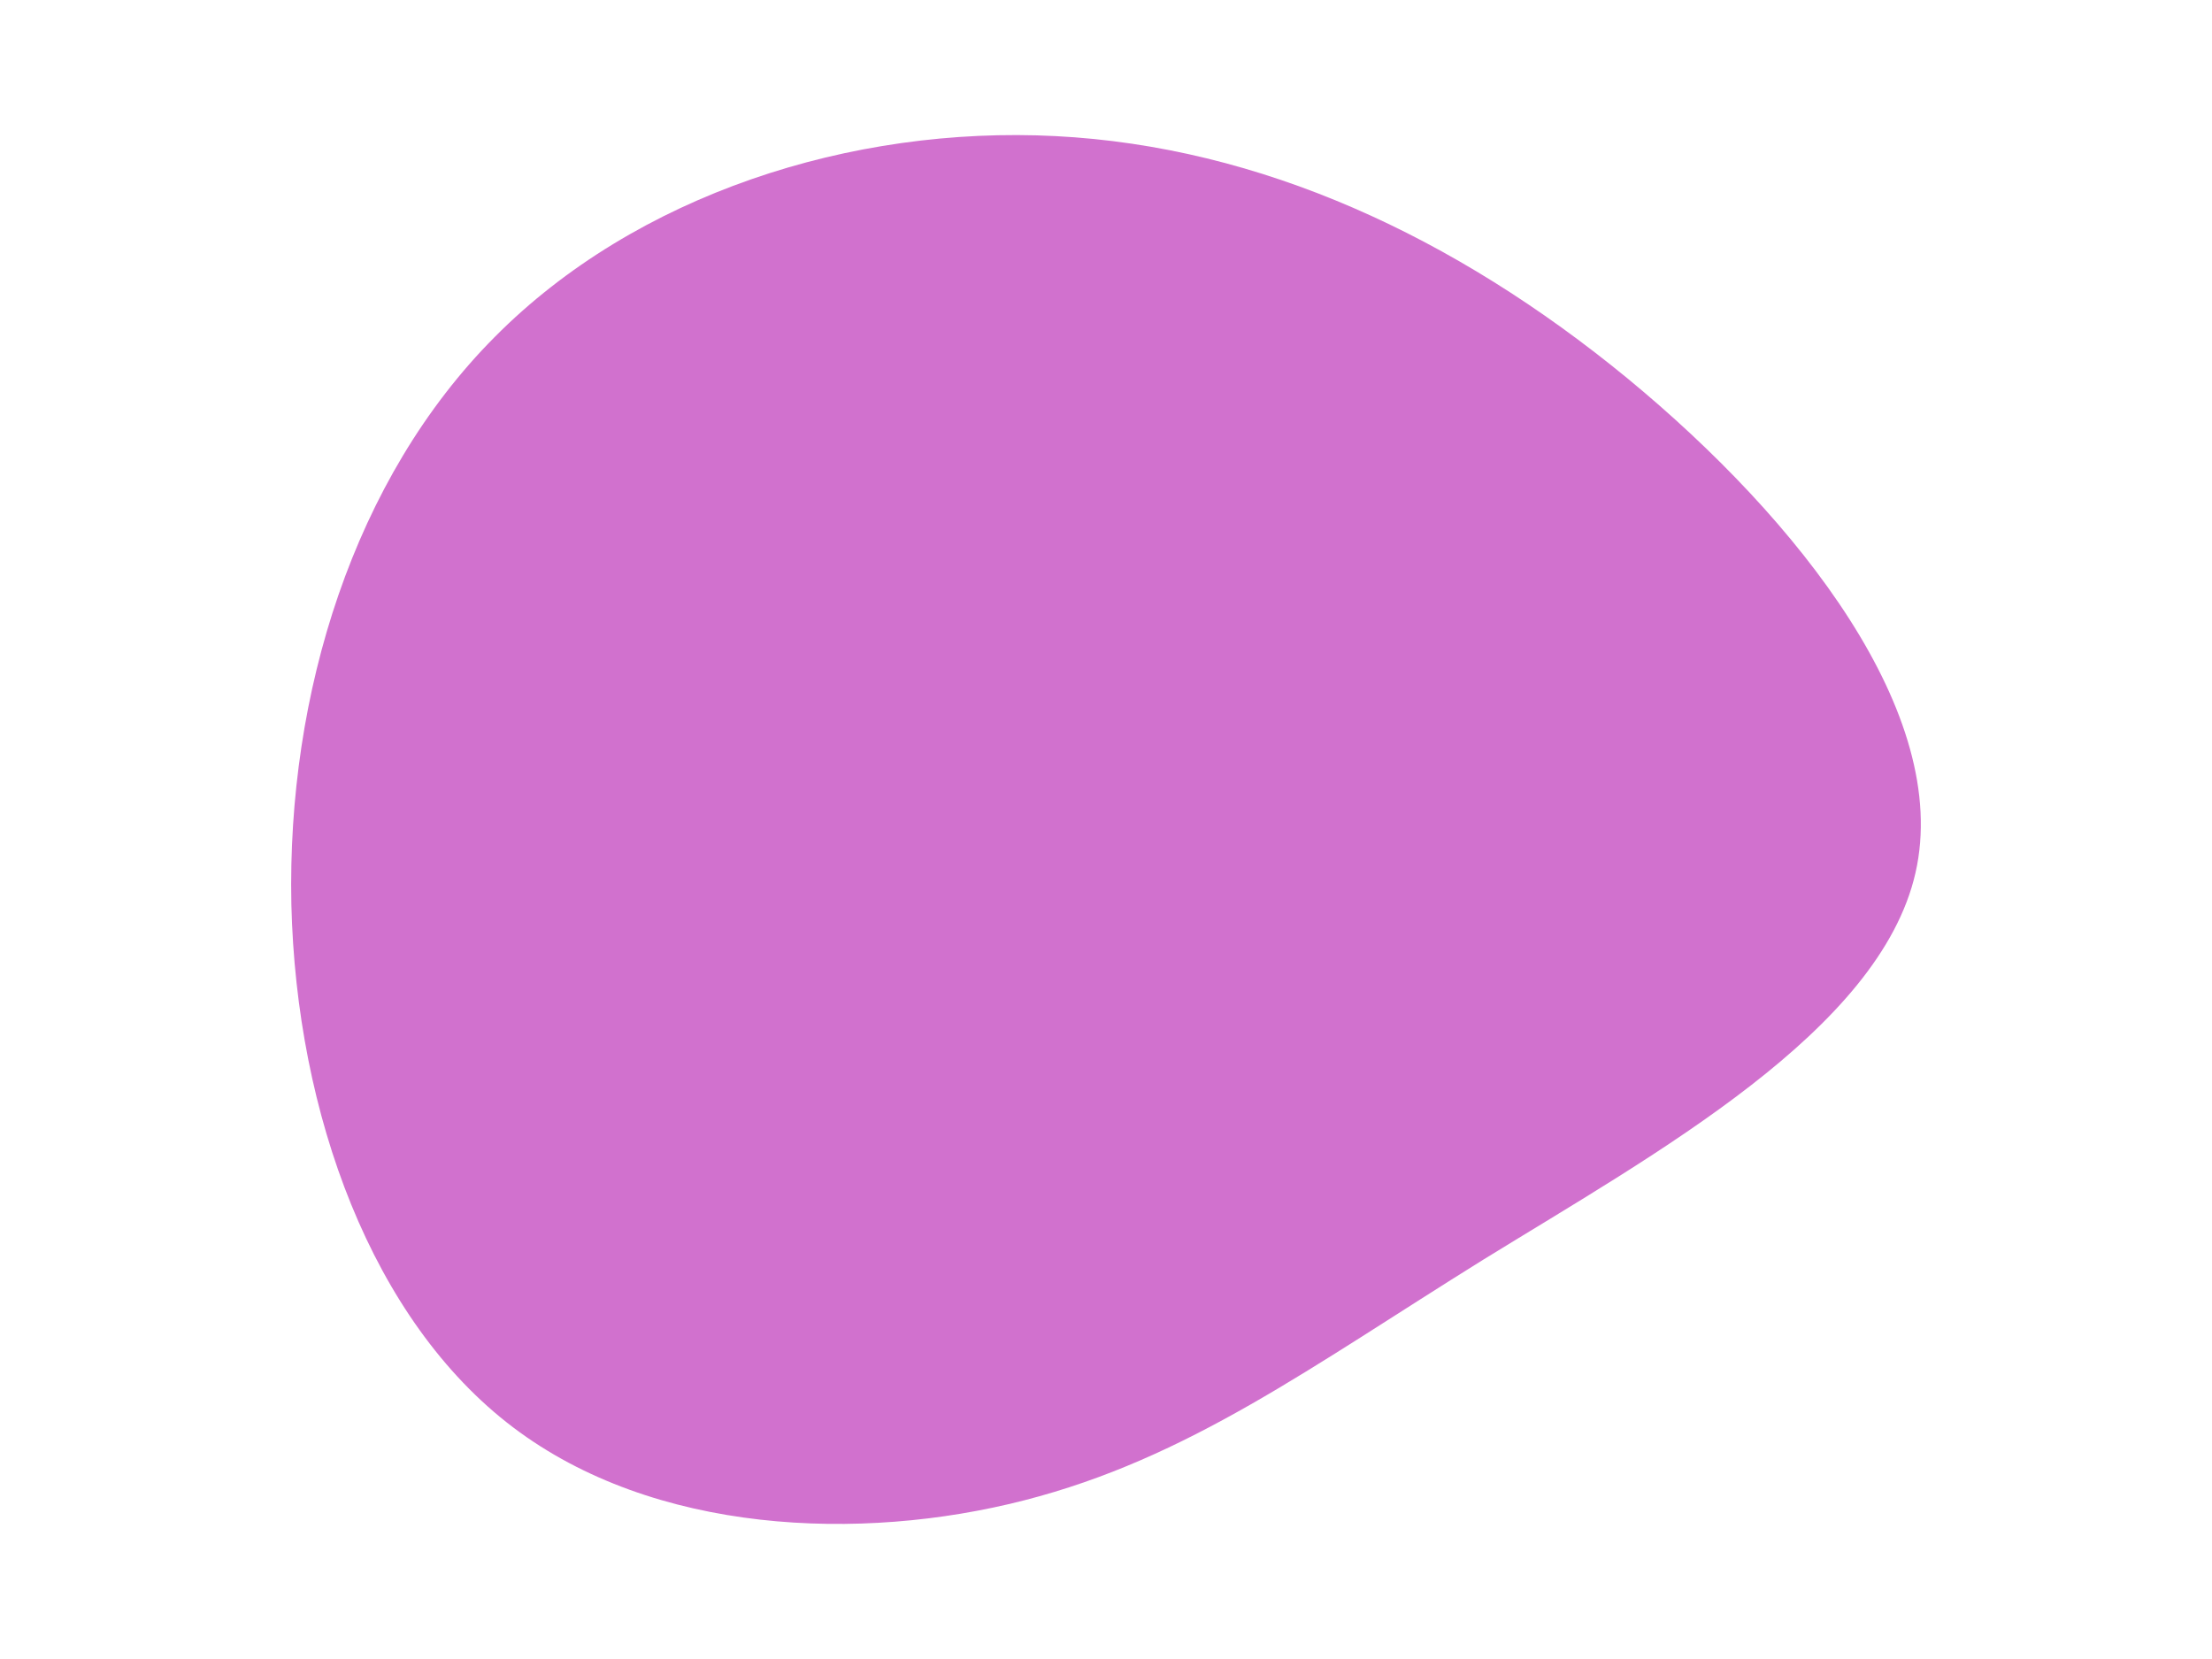
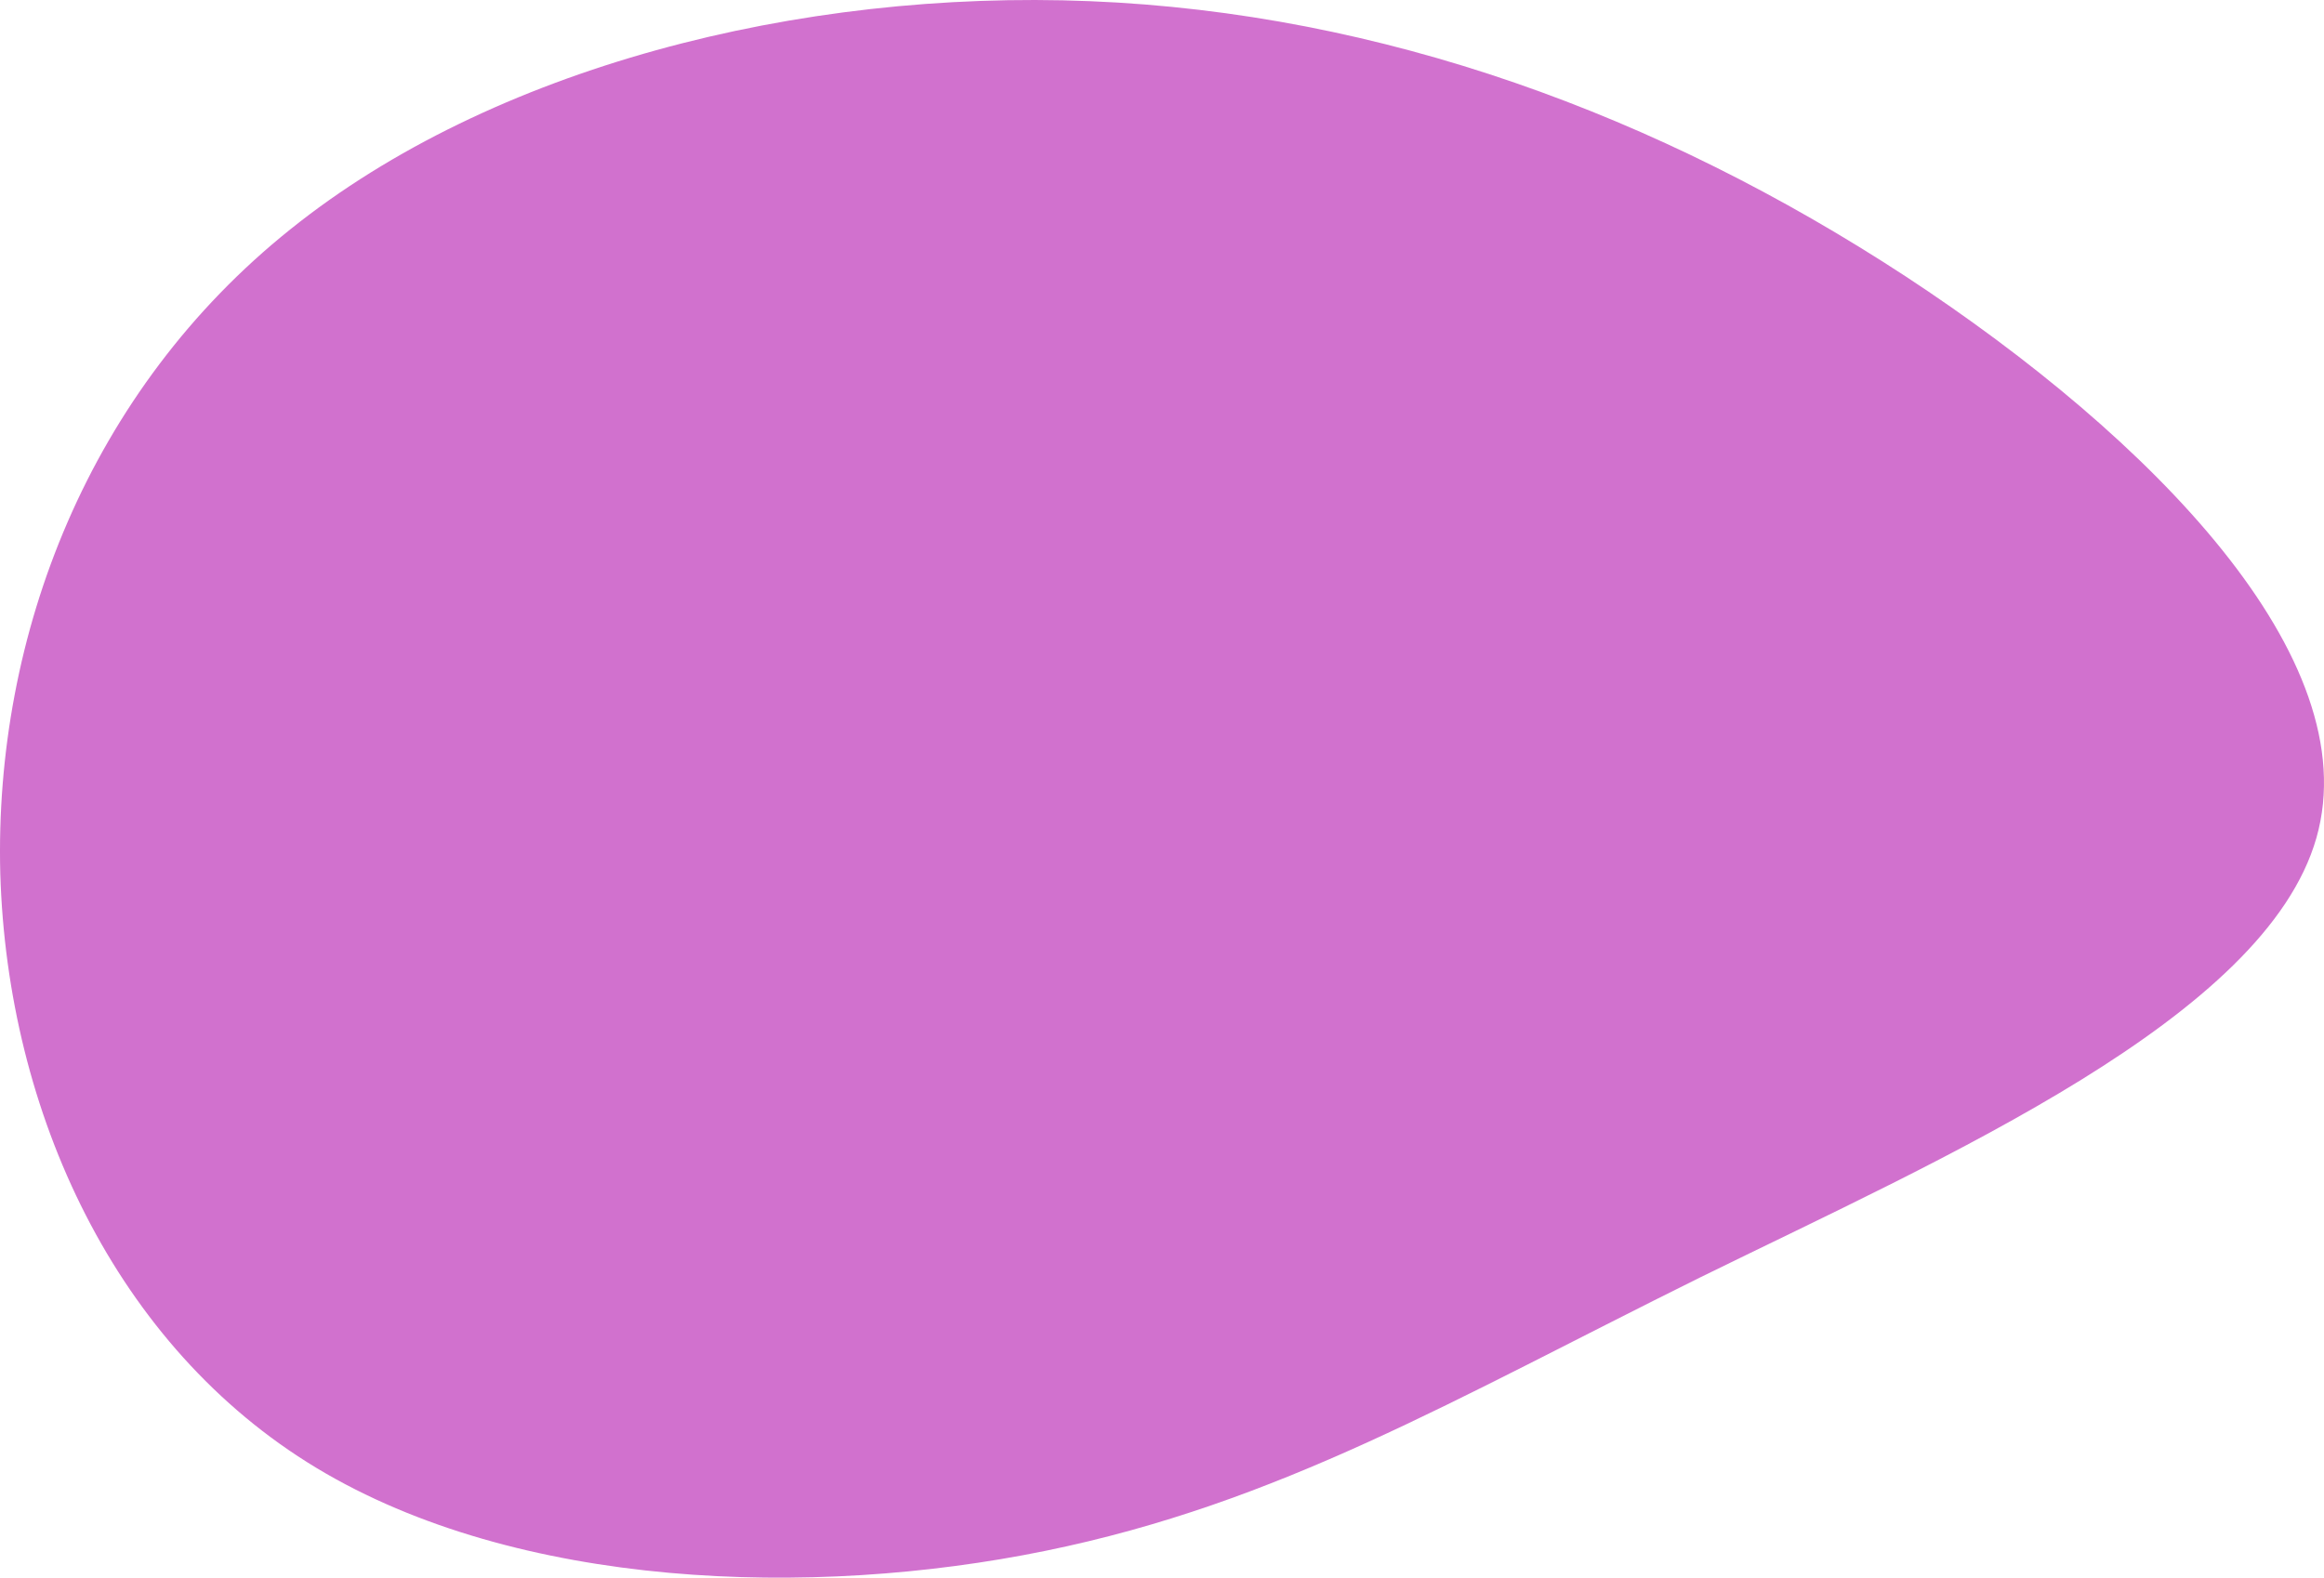
- <svg xmlns="http://www.w3.org/2000/svg" id="visual" viewBox="0 0 400 300" width="400" height="300" version="1.1">
-   <g transform="translate(192.787 164.312)">
-     <path d="M101.5 -95.9C132.7 -70.2 160.1 -35.1 153.6 -6.5C147.1 22.1 106.7 44.2 75.4 63.5C44.2 82.9 22.1 99.4 -7.6 107C-37.2 114.6 -74.5 113.1 -100 93.8C-125.5 74.5 -139.2 37.2 -140.1 -0.8C-140.9 -38.9 -128.8 -77.8 -103.3 -103.4C-77.8 -129.1 -38.9 -141.6 -1.9 -139.7C35.1 -137.8 70.2 -121.6 101.5 -95.9" fill="#D171CE" />
-   </g>
+ <svg xmlns="http://www.w3.org/2000/svg" width="511" height="347" viewBox="0 0 511 347" fill="none">
+   <path d="M418.99 60.776C473.09 96.284 520.601 144.779 509.33 184.293C498.059 223.808 428.007 254.342 373.734 281.007C319.634 307.811 281.314 330.608 229.815 341.108C178.489 351.609 113.813 349.536 69.597 322.871C25.38 296.205 1.625 244.67 0.064 192.169C-1.323 139.528 19.658 85.783 63.874 50.413C108.091 14.905 175.542 -2.365 239.698 0.26C303.855 2.885 364.717 25.268 418.99 60.776Z" fill="#D171CE" />
</svg>
